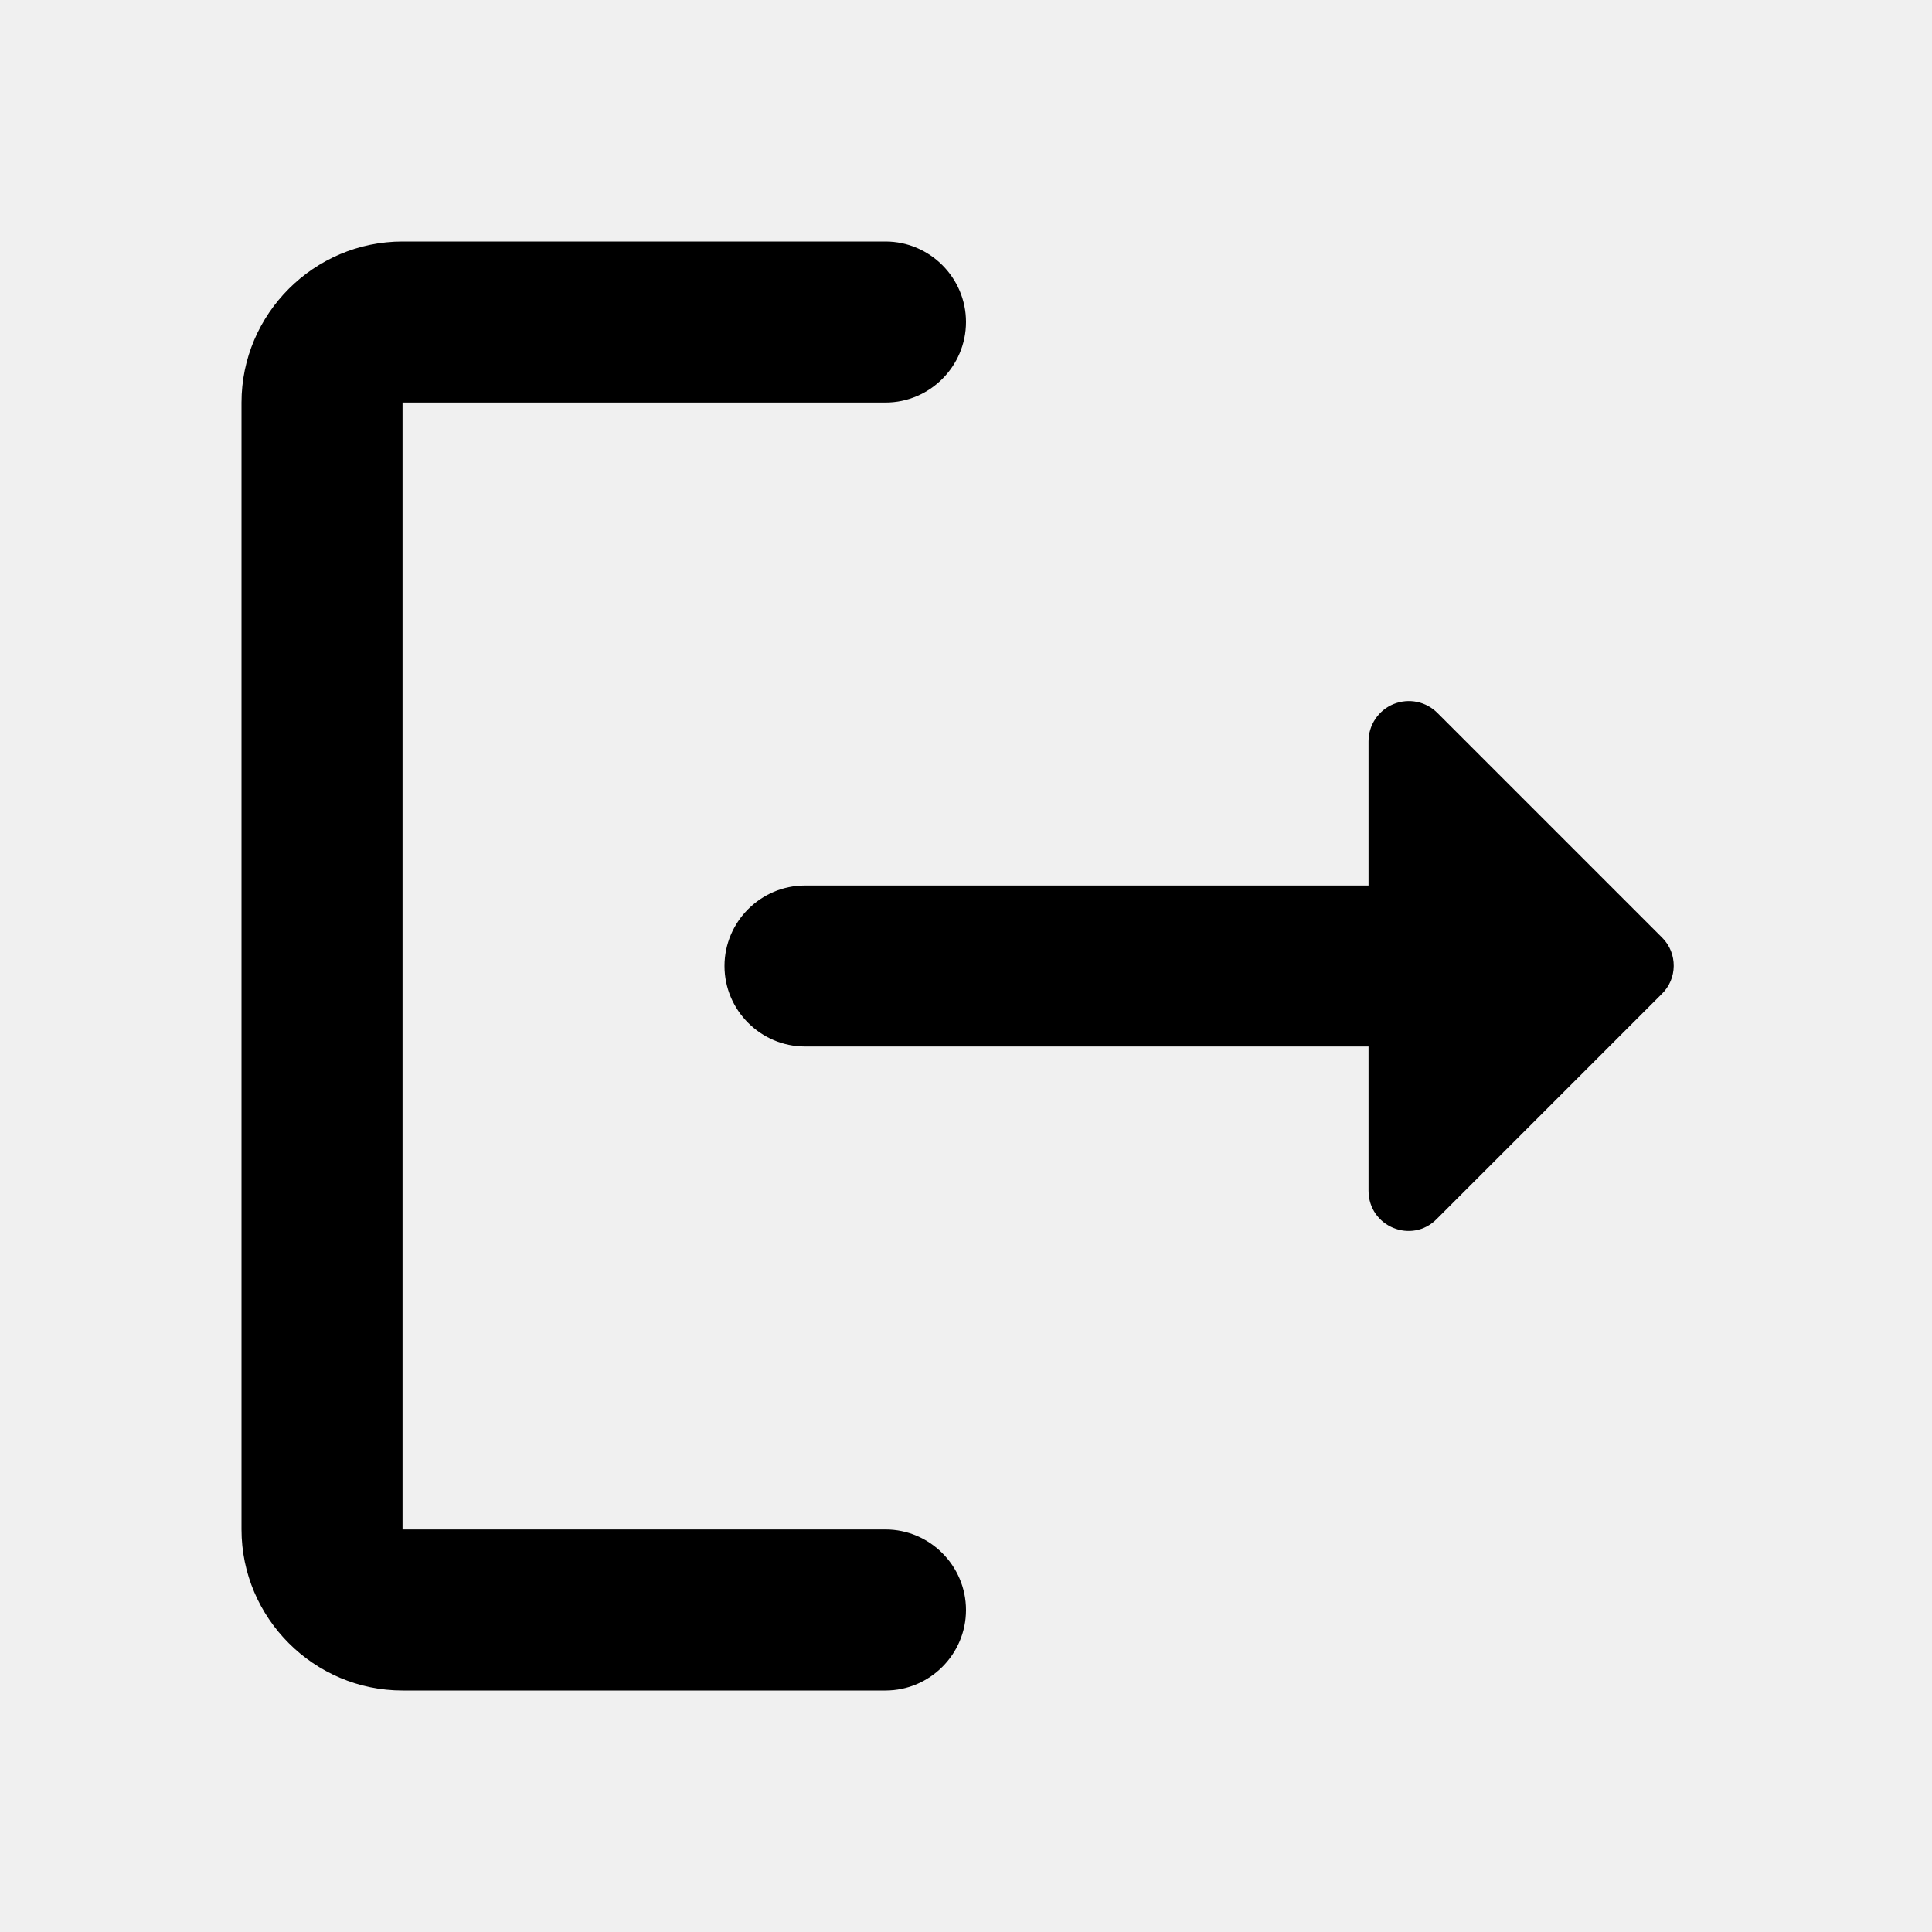
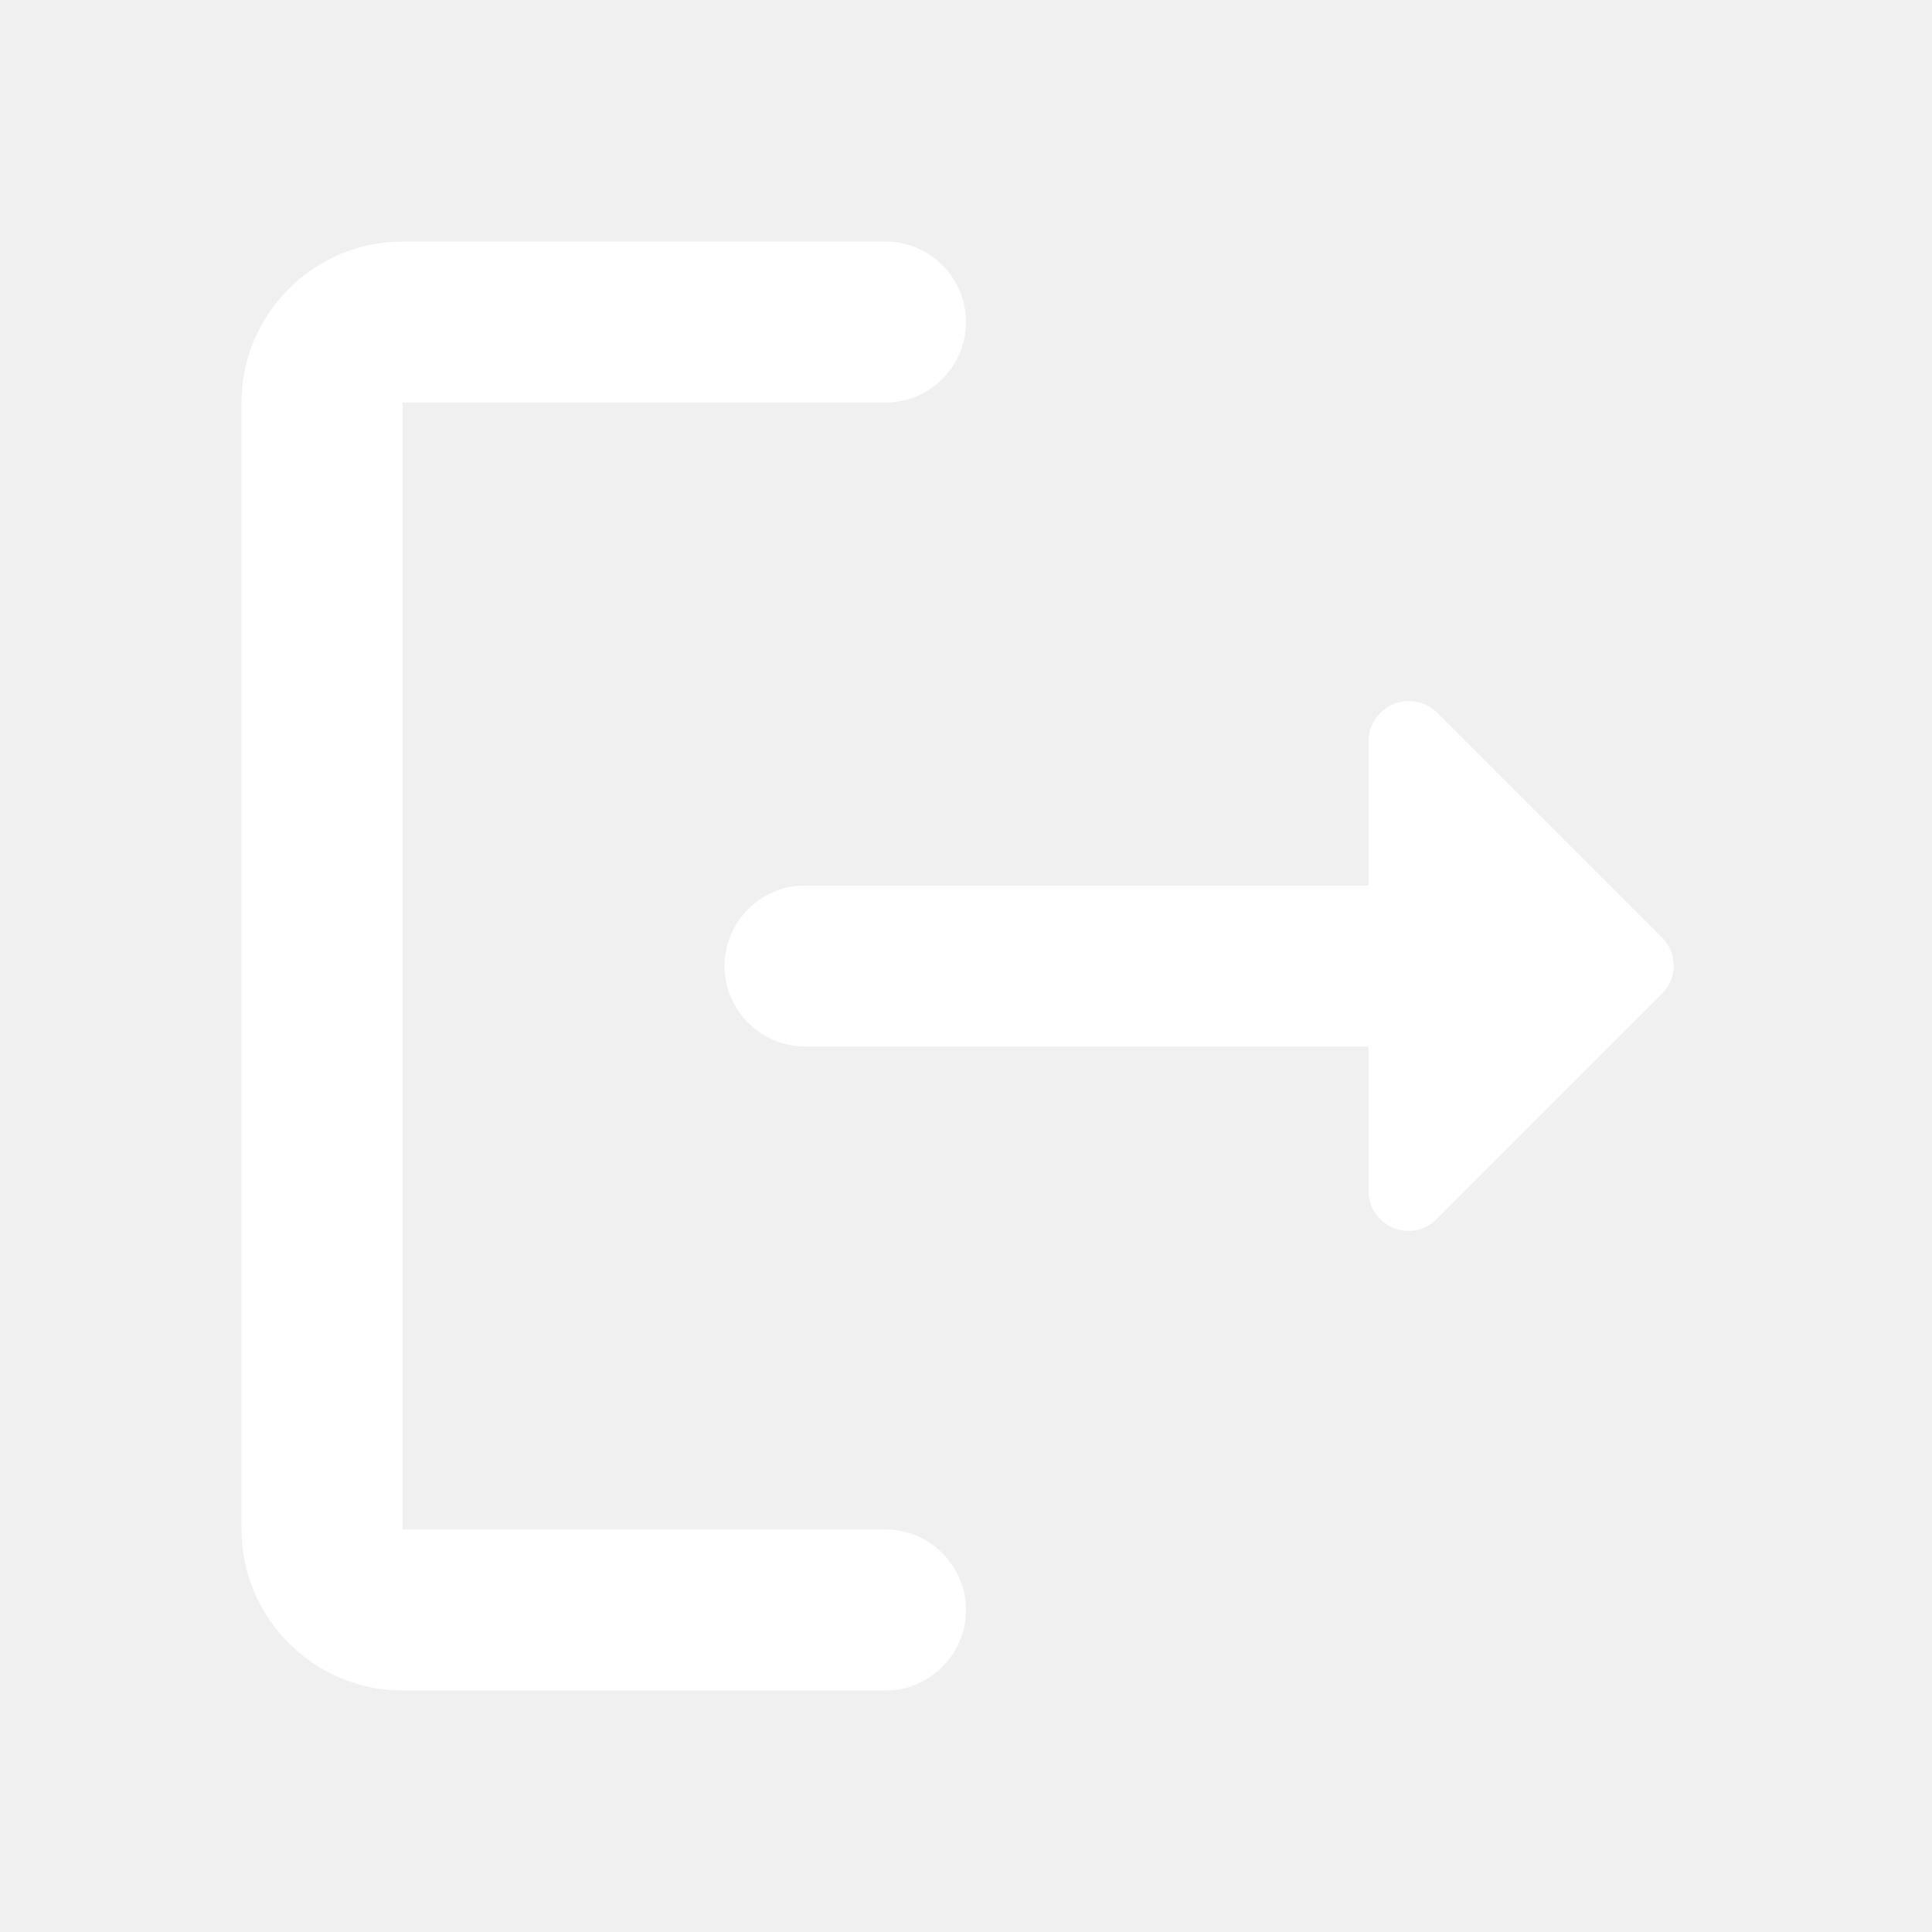
<svg xmlns="http://www.w3.org/2000/svg" width="20" height="20" viewBox="0 0 20 20" fill="none">
-   <path d="M4.167 4.167H9.167C9.625 4.167 10 3.792 10 3.333C10 2.875 9.625 2.5 9.167 2.5H4.167C3.25 2.5 2.5 3.25 2.5 4.167V15.833C2.5 16.75 3.25 17.5 4.167 17.5H9.167C9.625 17.5 10 17.125 10 16.667C10 16.208 9.625 15.833 9.167 15.833H4.167V4.167Z" fill="black" />
-   <path d="M17.208 9.708L14.883 7.383C14.825 7.324 14.751 7.283 14.67 7.266C14.588 7.249 14.504 7.257 14.427 7.288C14.35 7.319 14.284 7.373 14.238 7.442C14.191 7.511 14.167 7.592 14.167 7.675V9.167H8.333C7.875 9.167 7.5 9.542 7.5 10C7.5 10.458 7.875 10.833 8.333 10.833H14.167V12.325C14.167 12.7 14.617 12.883 14.875 12.617L17.2 10.292C17.367 10.133 17.367 9.867 17.208 9.708Z" fill="black" />
+   <path d="M4.167 4.167H9.167C9.625 4.167 10 3.792 10 3.333C10 2.875 9.625 2.5 9.167 2.5H4.167C3.25 2.5 2.5 3.25 2.5 4.167V15.833C2.5 16.75 3.25 17.5 4.167 17.5H9.167C9.625 17.5 10 17.125 10 16.667C10 16.208 9.625 15.833 9.167 15.833H4.167V4.167Z" fill="white" />
+   <path d="M17.208 9.708L14.883 7.383C14.825 7.324 14.751 7.283 14.67 7.266C14.588 7.249 14.504 7.257 14.427 7.288C14.35 7.319 14.284 7.373 14.238 7.442C14.191 7.511 14.167 7.592 14.167 7.675V9.167H8.333C7.875 9.167 7.5 9.542 7.5 10C7.5 10.458 7.875 10.833 8.333 10.833H14.167V12.325C14.167 12.7 14.617 12.883 14.875 12.617L17.2 10.292C17.367 10.133 17.367 9.867 17.208 9.708Z" fill="white" />
</svg>
